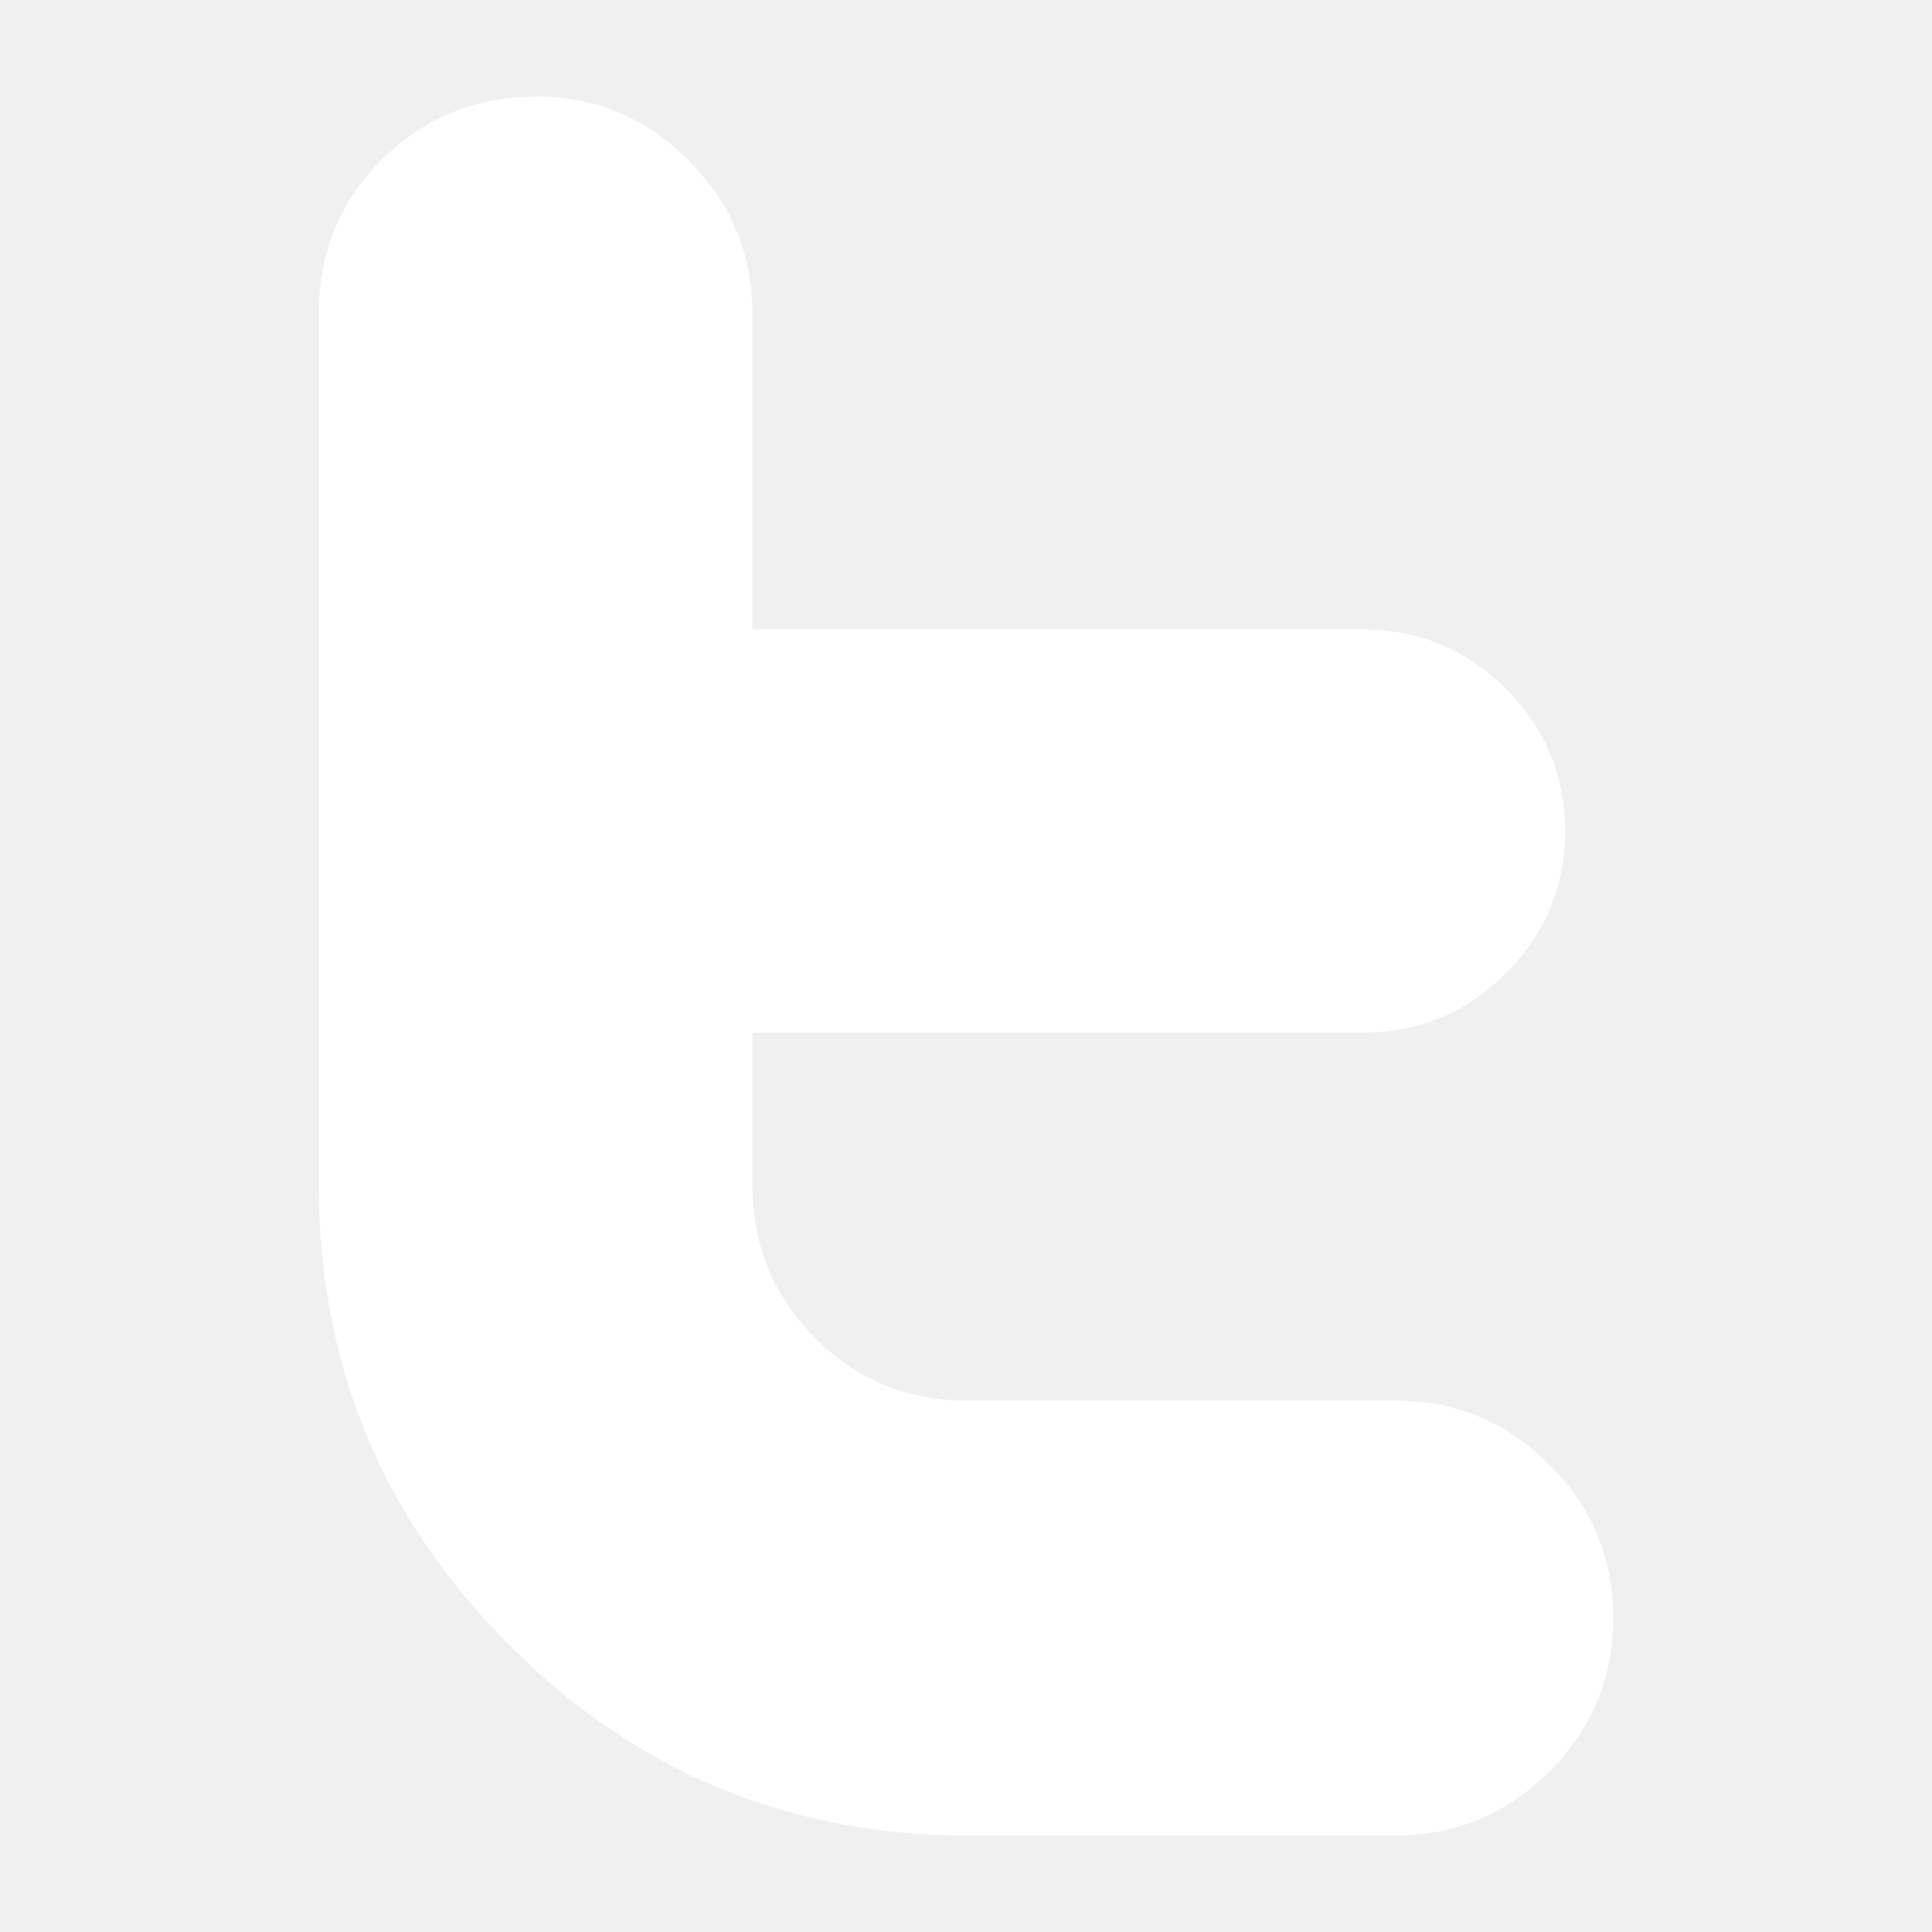
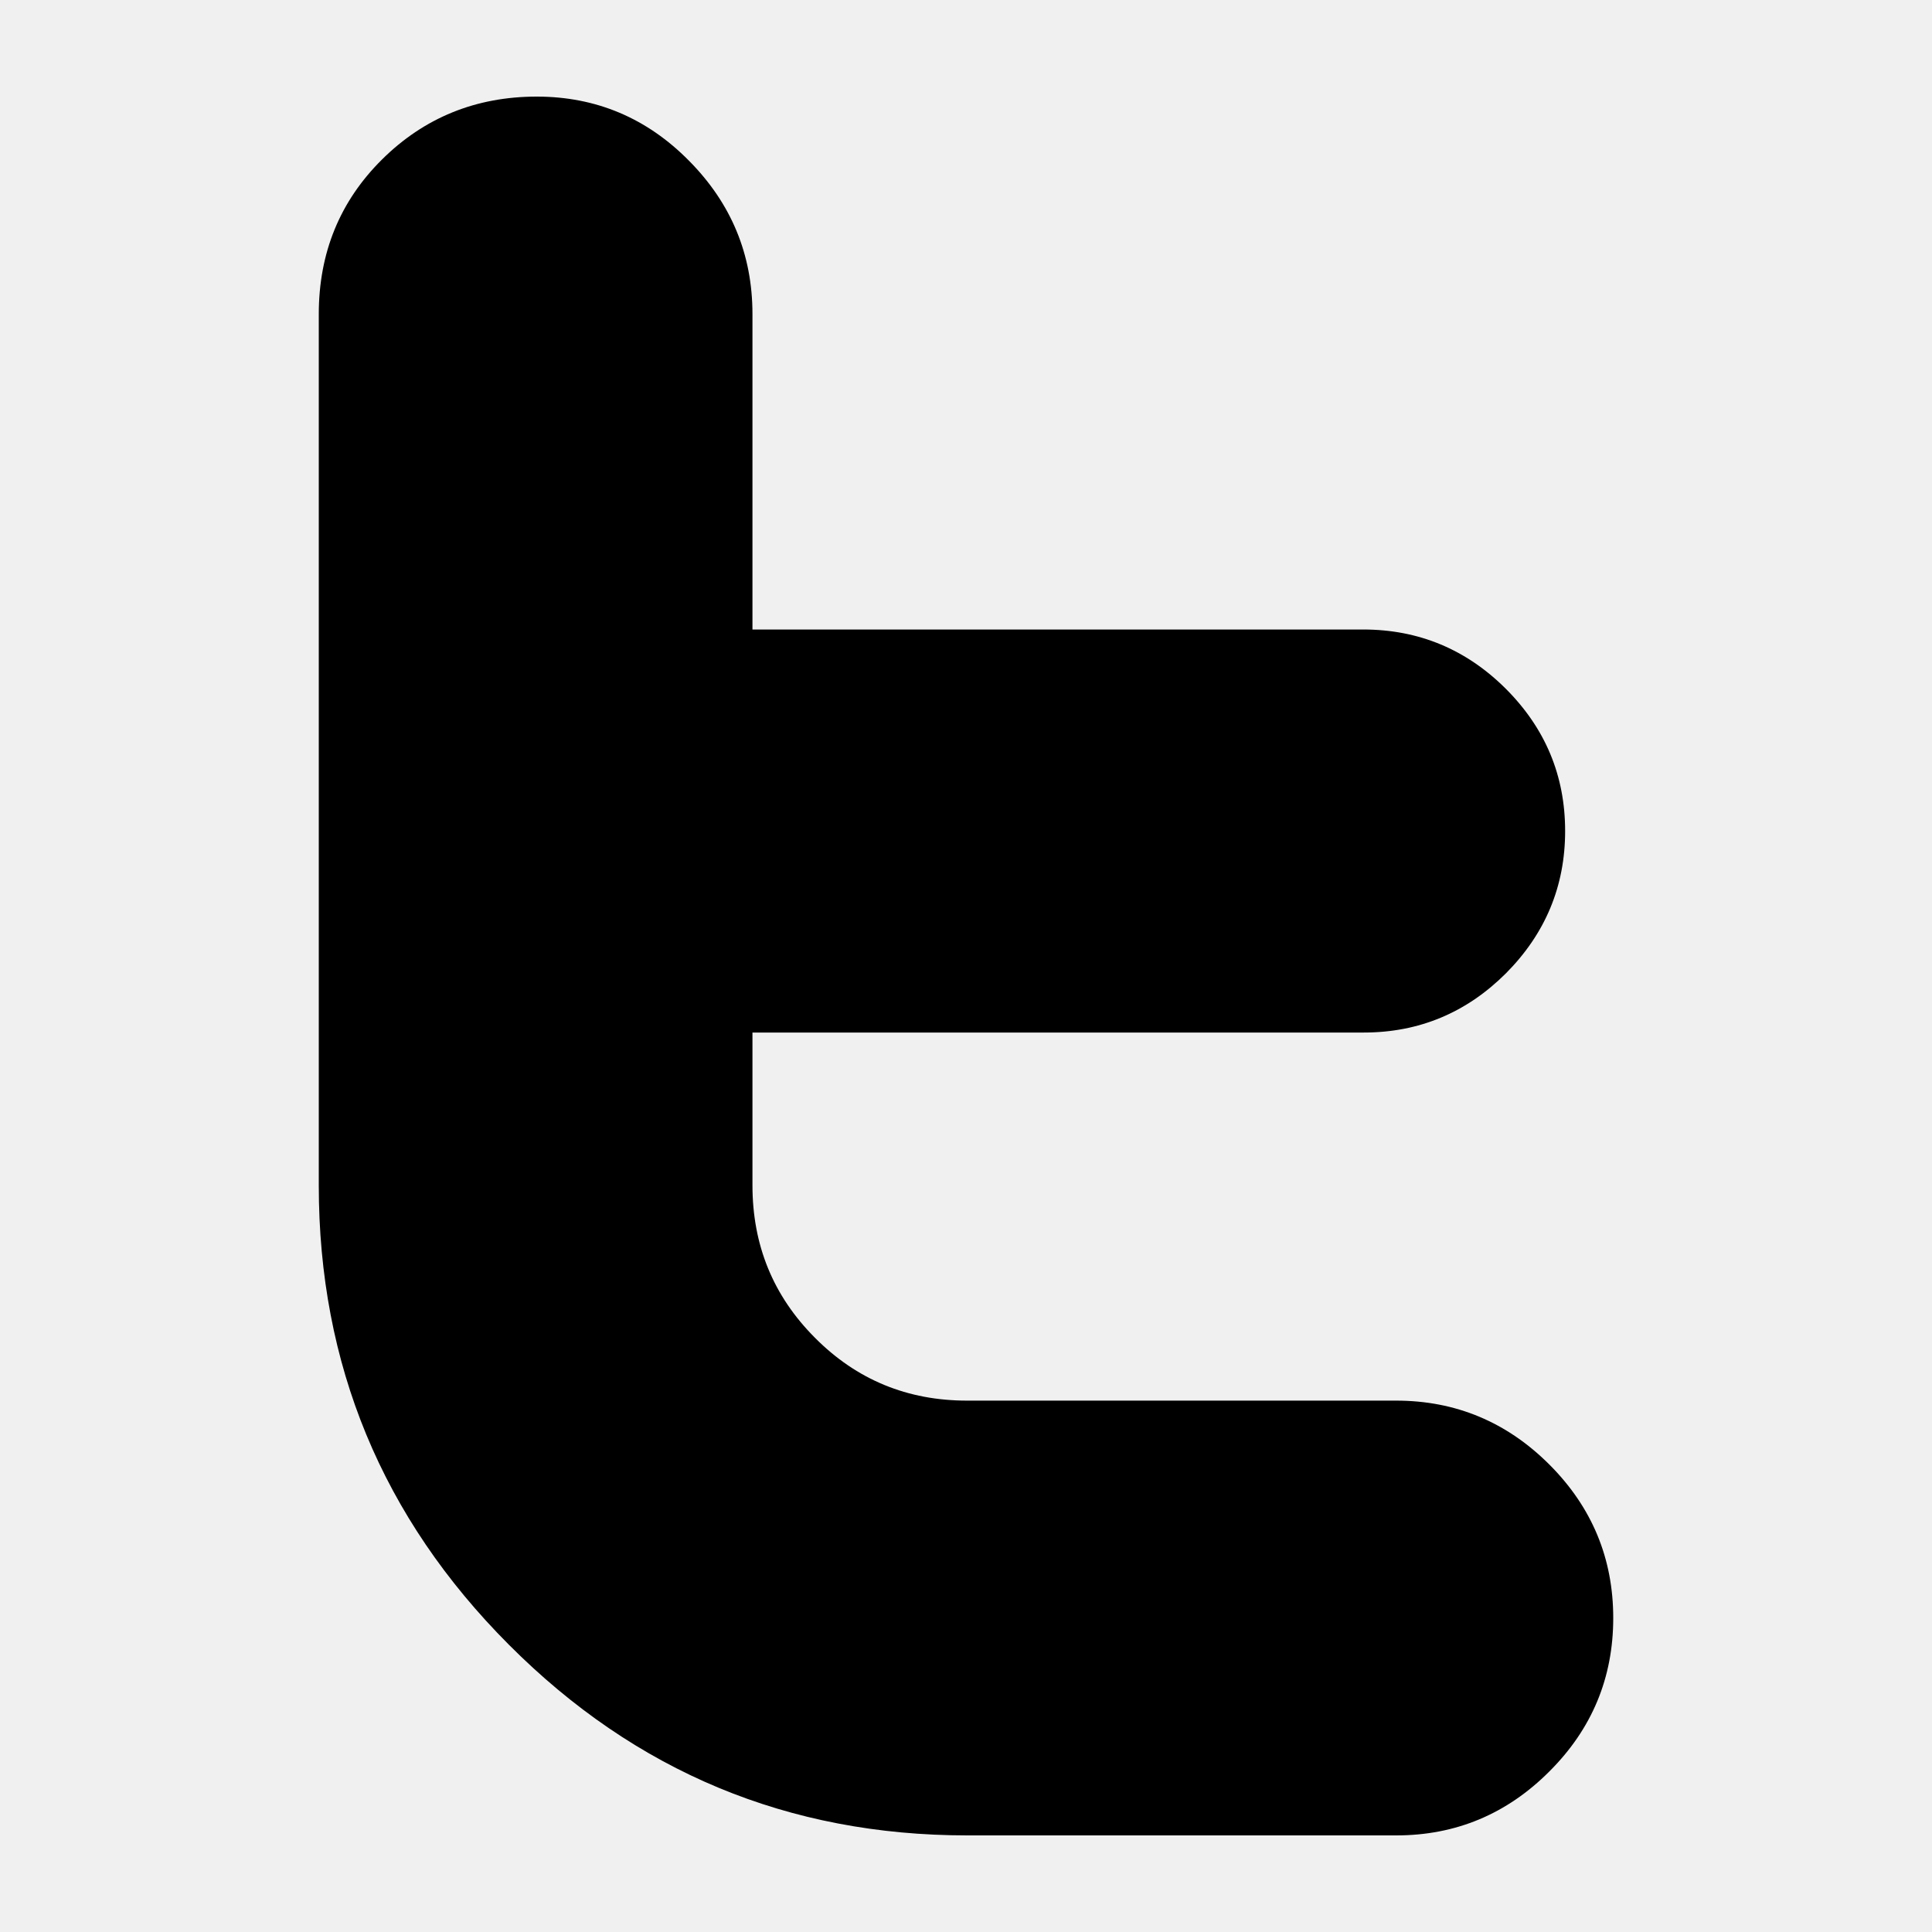
- <svg xmlns="http://www.w3.org/2000/svg" version="1.1" id="Icons" x="0px" y="0px" width="100px" height="100px" viewBox="0 0 100 100" style="fill: #FFF; enable-background:new 0 0 100 100;" xml:space="preserve">
+ <svg xmlns="http://www.w3.org/2000/svg" version="1.1" id="Icons" x="0px" y="0px" width="100px" height="100px" viewBox="0 0 100 100" style="fill: #000; enable-background:new 0 0 100 100;" xml:space="preserve">
  <path id="Twitter" d="M72.262,72.496H50.054c-3.087,0-5.712-1.08-7.869-3.25c-2.167-2.172-3.238-4.797-3.238-7.899v-7.903h31.644  c2.854,0,5.312-1.026,7.354-3.063c2.042-2.054,3.066-4.509,3.066-7.366c0-2.867-1.025-5.319-3.072-7.366  c-2.049-2.042-4.514-3.066-7.38-3.066H38.947V16.254c0-3.09-1.102-5.735-3.29-7.939C33.478,6.107,30.843,5,27.782,5  c-3.146,0-5.825,1.091-8.004,3.25c-2.186,2.166-3.278,4.834-3.278,8.014v45.09c0,9.274,3.278,17.197,9.837,23.773  C32.902,91.715,40.815,95,50.067,95h22.202c3.083,0,5.729-1.107,7.93-3.315c2.203-2.197,3.302-4.848,3.302-7.935  c0-3.088-1.099-5.734-3.302-7.941C77.997,73.607,75.347,72.496,72.262,72.496z" />
</svg>
